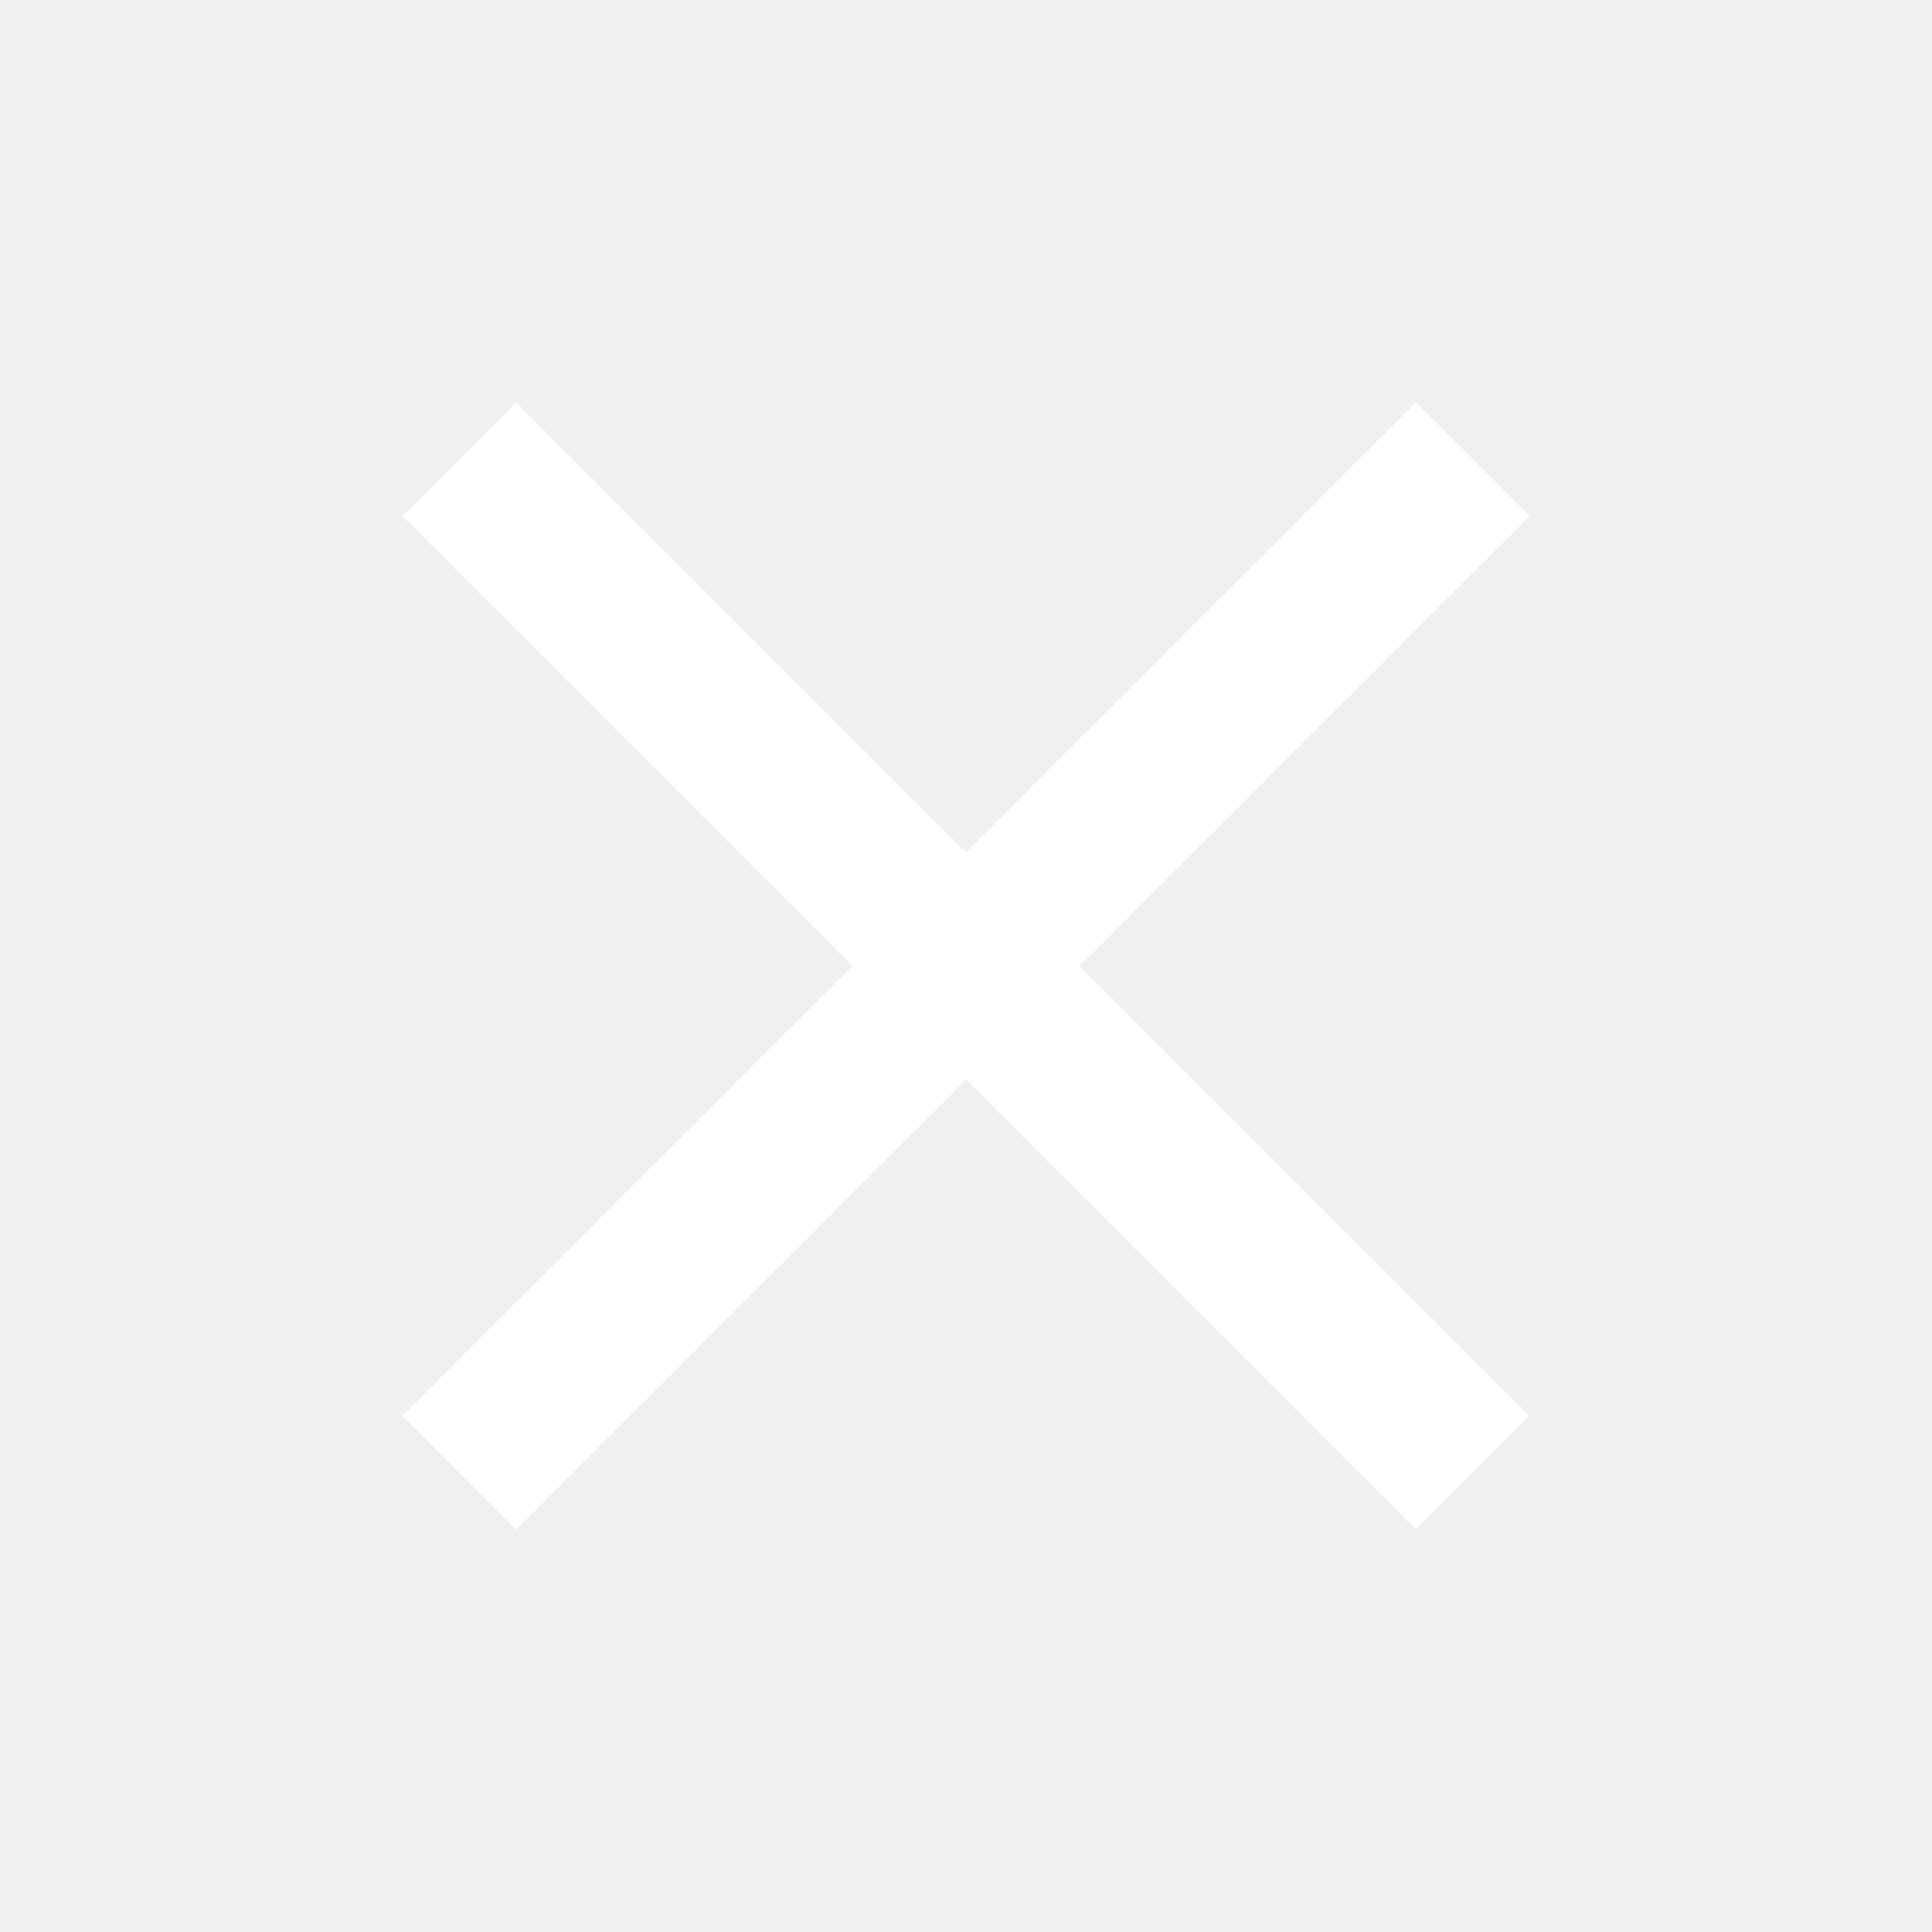
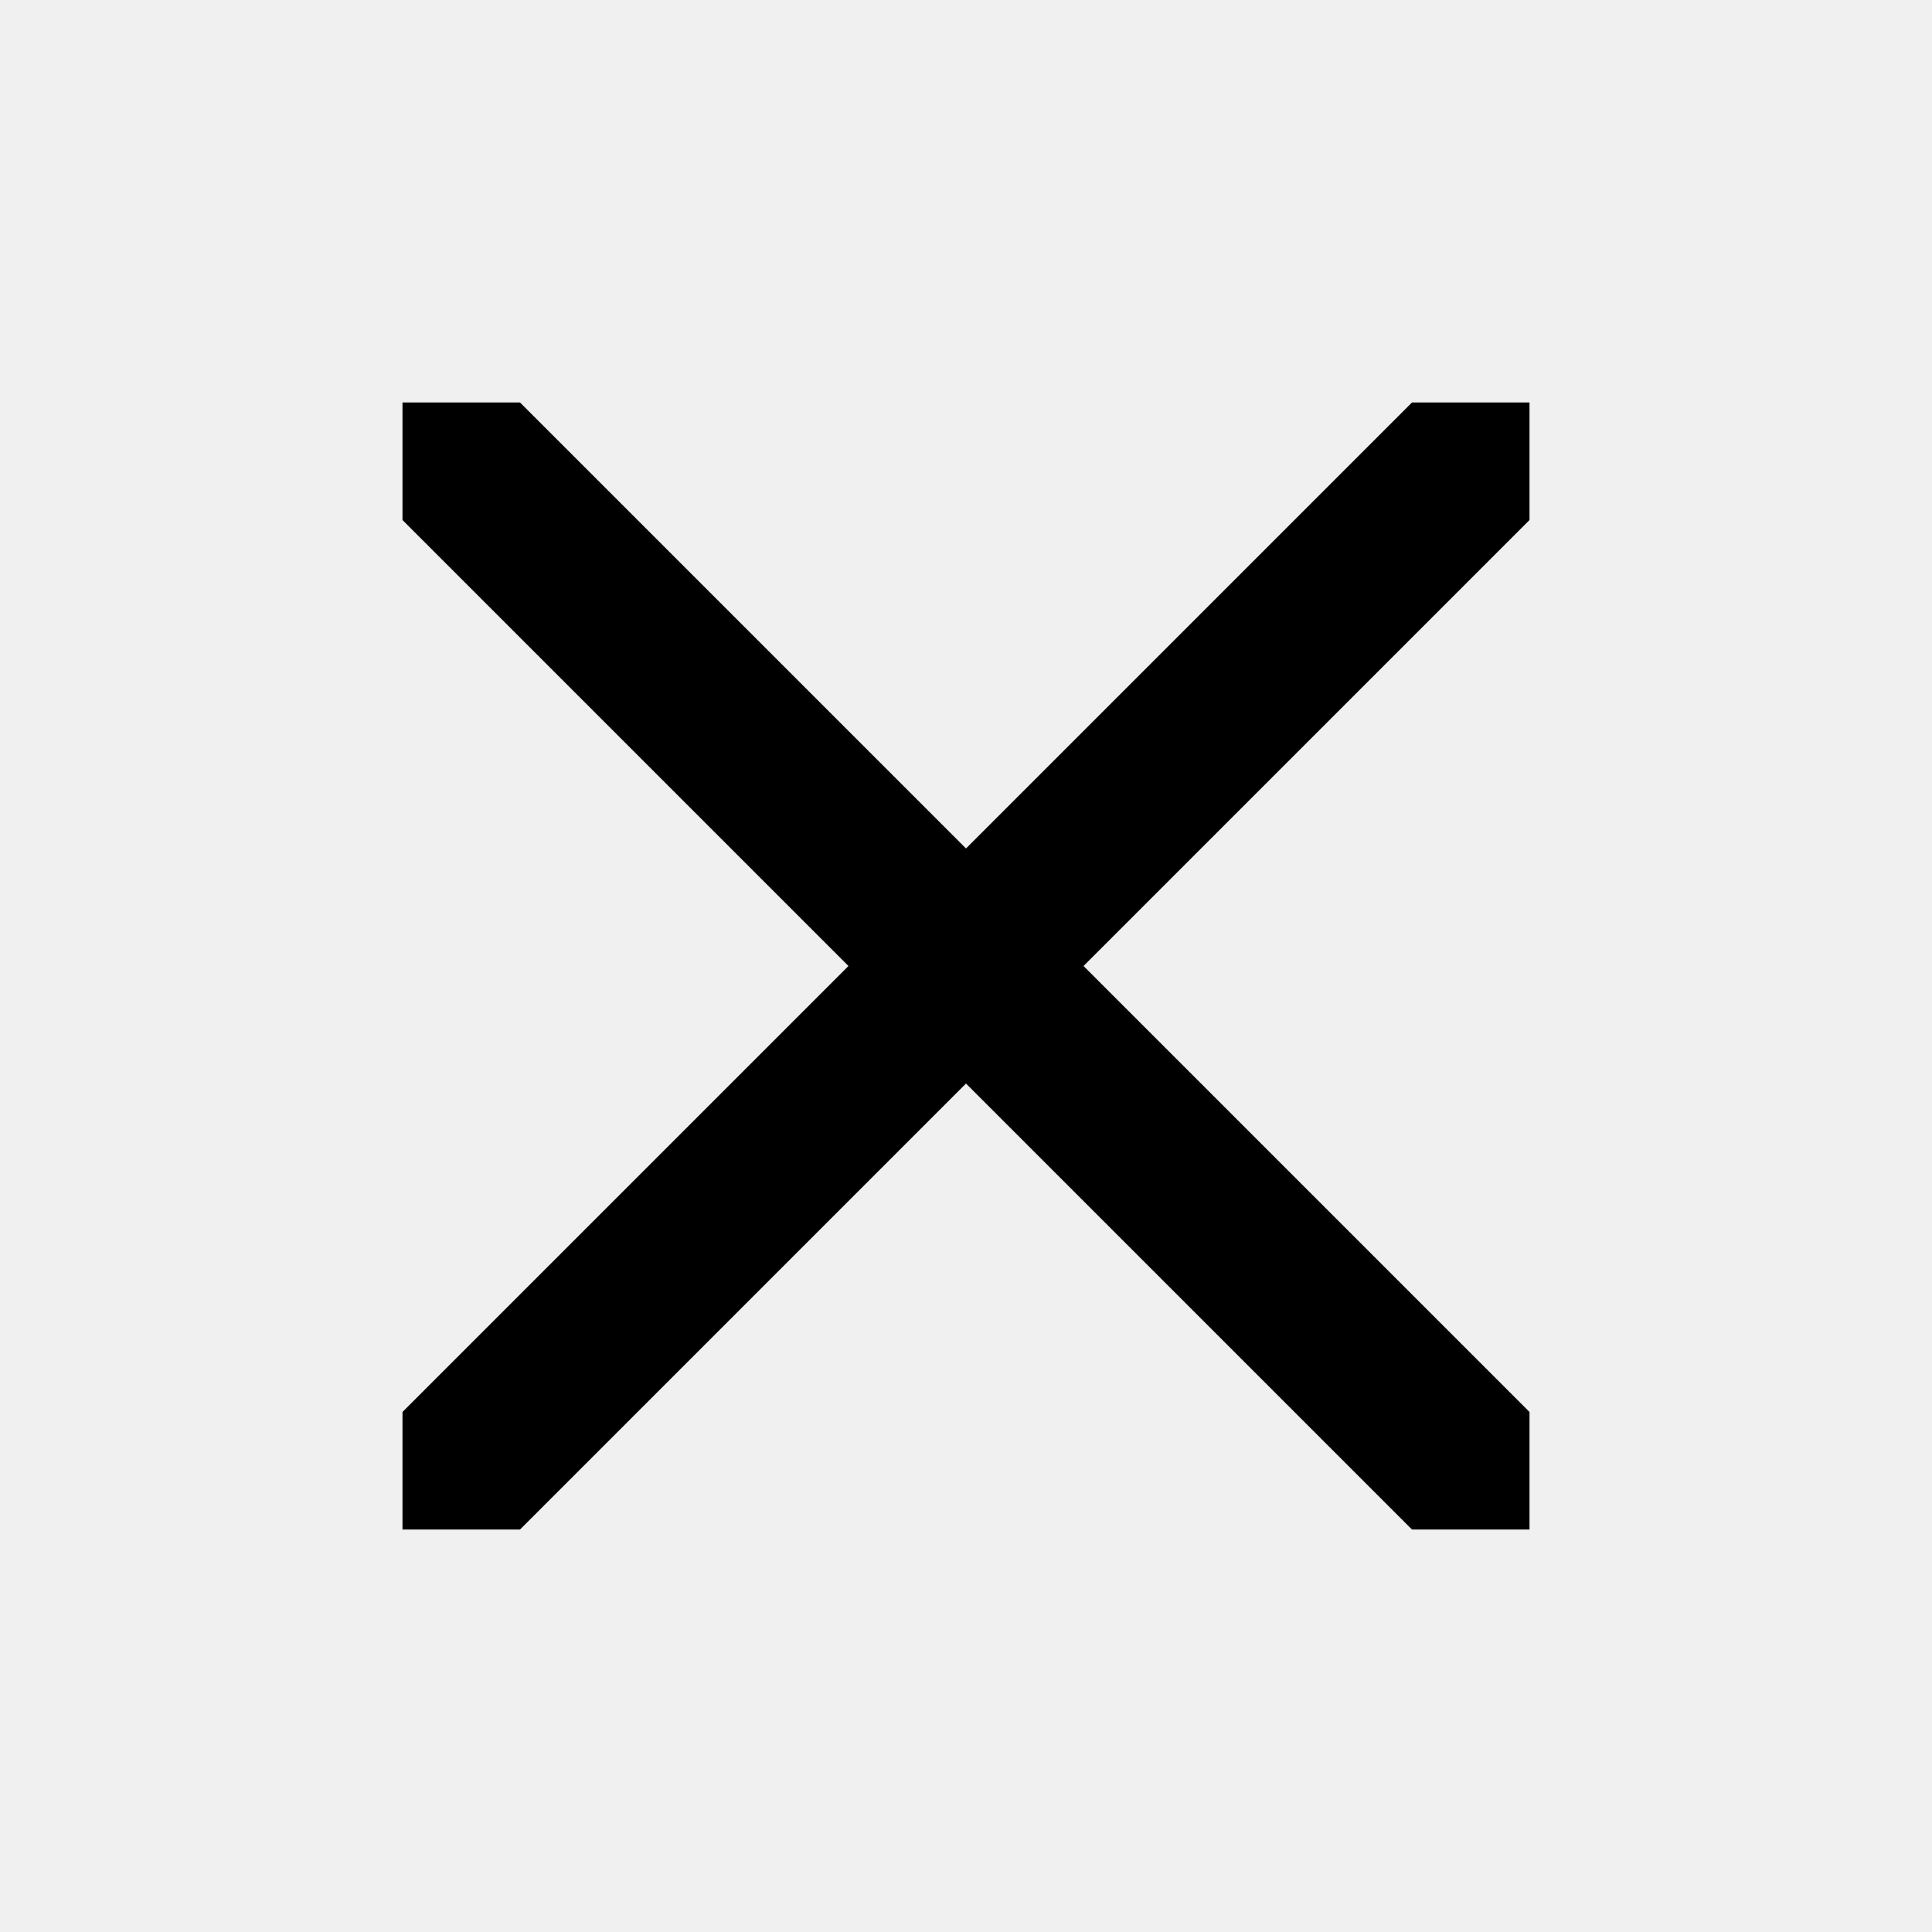
- <svg xmlns="http://www.w3.org/2000/svg" width="24" height="24" viewBox="0 0 24 24">
-   <path d="M19 6.41L17.59 5 12 10.59 6.41 5 5 6.41 10.59 12 5 17.59 6.41 19 12 13.41 17.59 19 19 17.59 13.41 12z" fill="#fff" />
-   <path d="M0 0h24v24H0z" fill="none" />
+ <svg xmlns="http://www.w3.org/2000/svg" version="1.1" id="mdi-window-close" width="24" height="24" viewBox="0 0 24 24">
+   <path d="M13.46,12L19,17.54V19H17.54L12,13.46L6.46,19H5V17.54L10.54,12L5,6.46V5H6.46L12,10.54L17.54,5H19V6.46L13.46,12Z" />
</svg>
